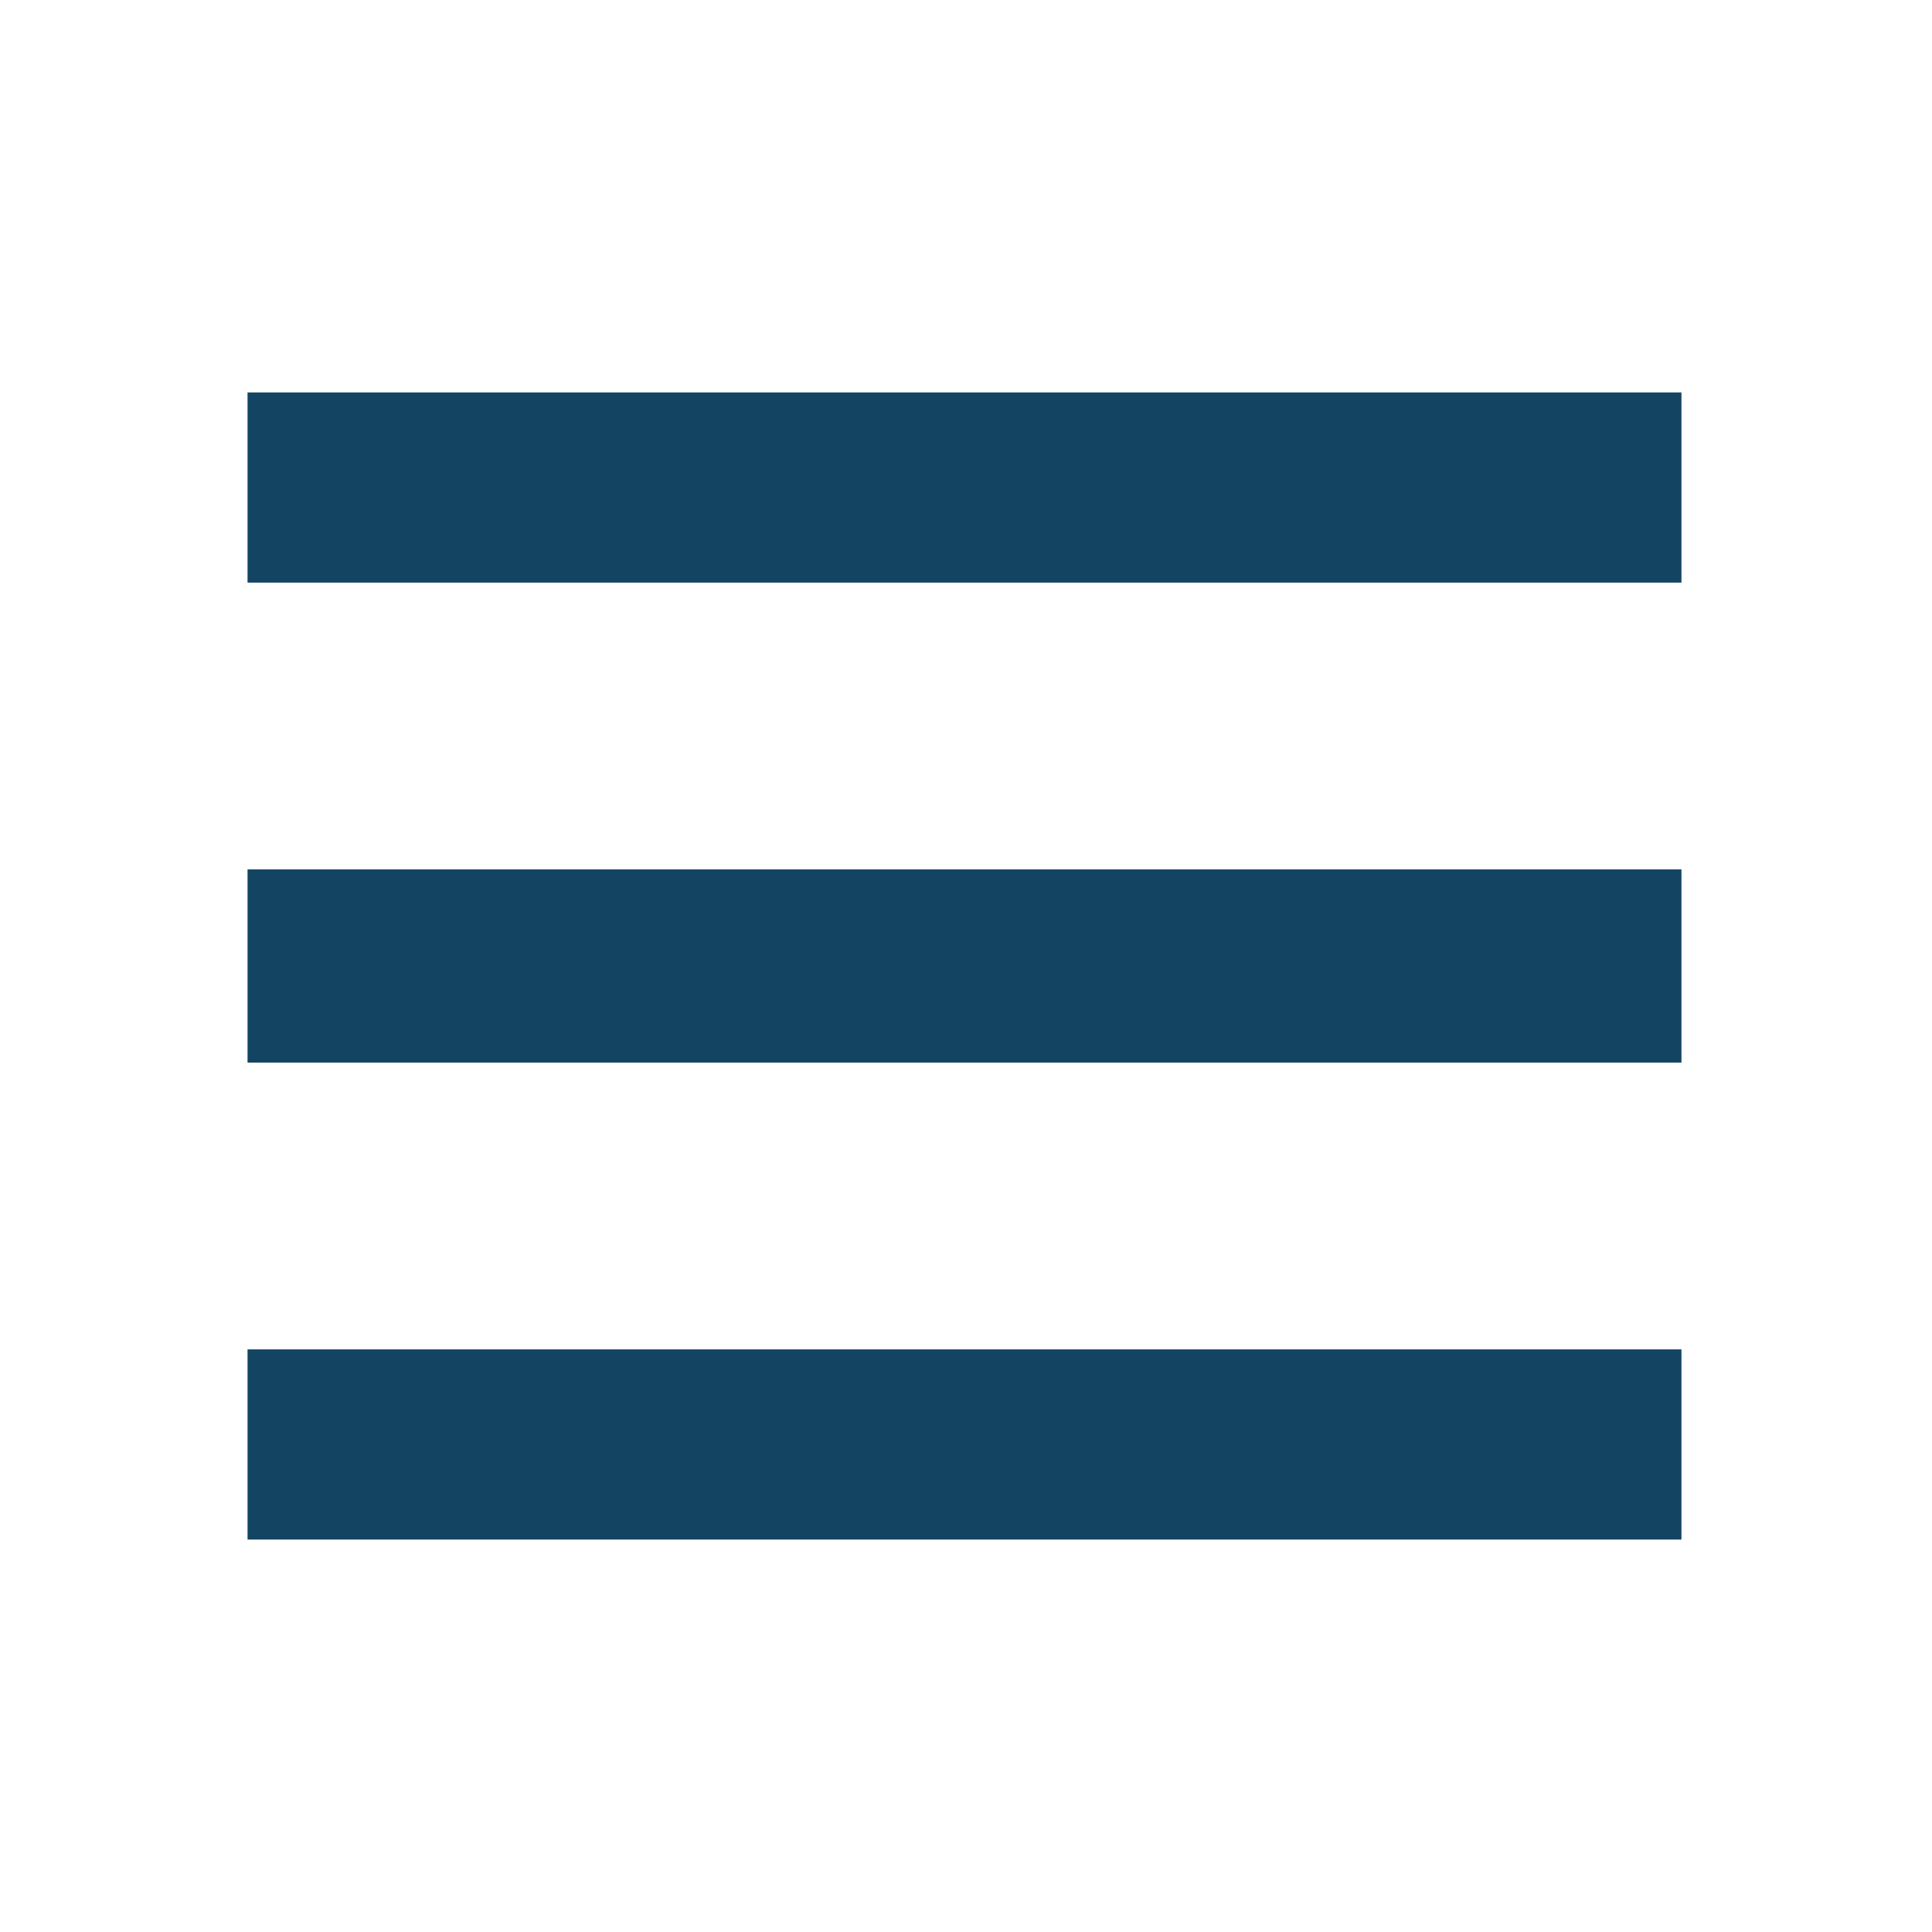
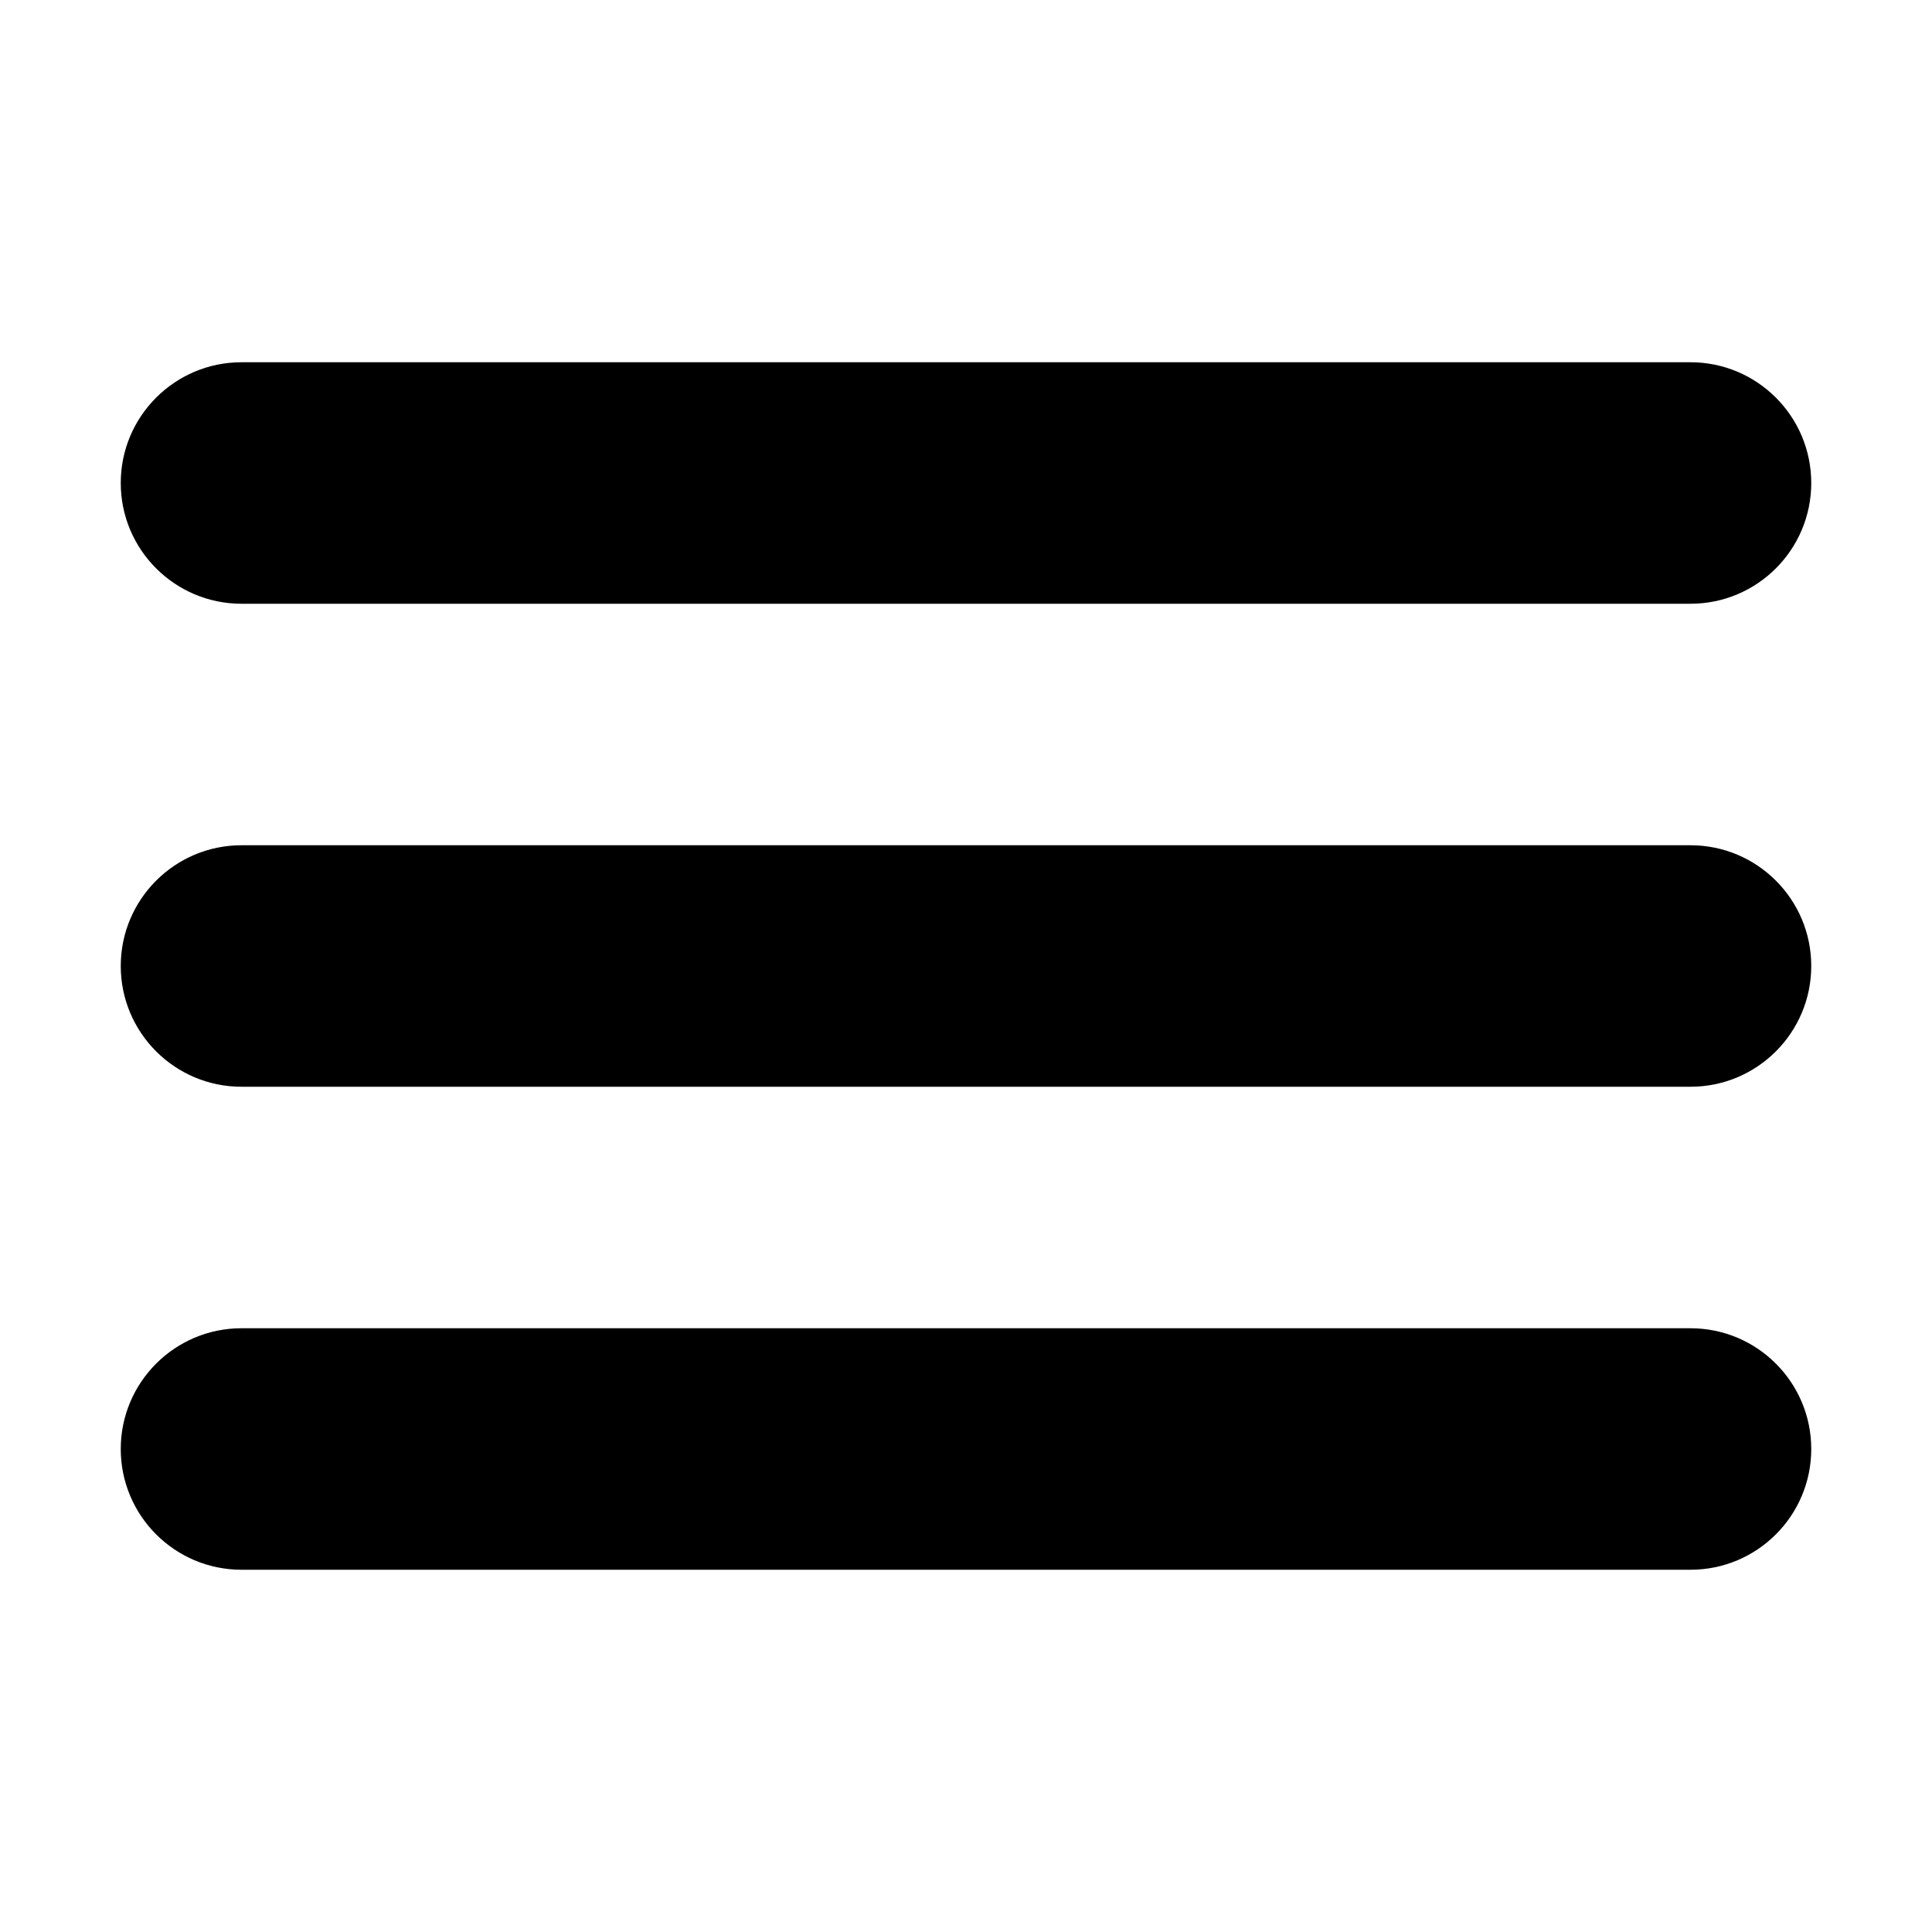
- <svg xmlns="http://www.w3.org/2000/svg" id="Layer_1" style="enable-background:new 0 0 64 64;" version="1.1" viewBox="0 0 64 64" xml:space="preserve">
-   <style type="text/css">
- 	.st0{fill:#134563;}
- </style>
-   <g>
-     <g id="Navicon" transform="translate(330, 232)">
-       <polygon class="st0" id="Fill-19" points="-321.8,-219 -274.3,-219 -274.3,-212.7 -321.8,-212.7    " />
-       <polygon class="st0" id="Fill-20" points="-321.8,-203.2 -274.3,-203.2 -274.3,-196.8 -321.8,-196.8    " />
-       <polygon class="st0" id="Fill-21" points="-321.8,-187.3 -274.3,-187.3 -274.3,-181 -321.8,-181    " />
-     </g>
-   </g>
+ <svg xmlns="http://www.w3.org/2000/svg" height="32px" id="Layer_1" style="enable-background:new 0 0 32 32;" version="1.1" viewBox="0 0 32 32" width="32px" xml:space="preserve">
+   <path d="M4,10h24c1.104,0,2-0.896,2-2s-0.896-2-2-2H4C2.896,6,2,6.896,2,8S2.896,10,4,10z M28,14H4c-1.104,0-2,0.896-2,2  s0.896,2,2,2h24c1.104,0,2-0.896,2-2S29.104,14,28,14z M28,22H4c-1.104,0-2,0.896-2,2s0.896,2,2,2h24c1.104,0,2-0.896,2-2  S29.104,22,28,22z" />
</svg>
